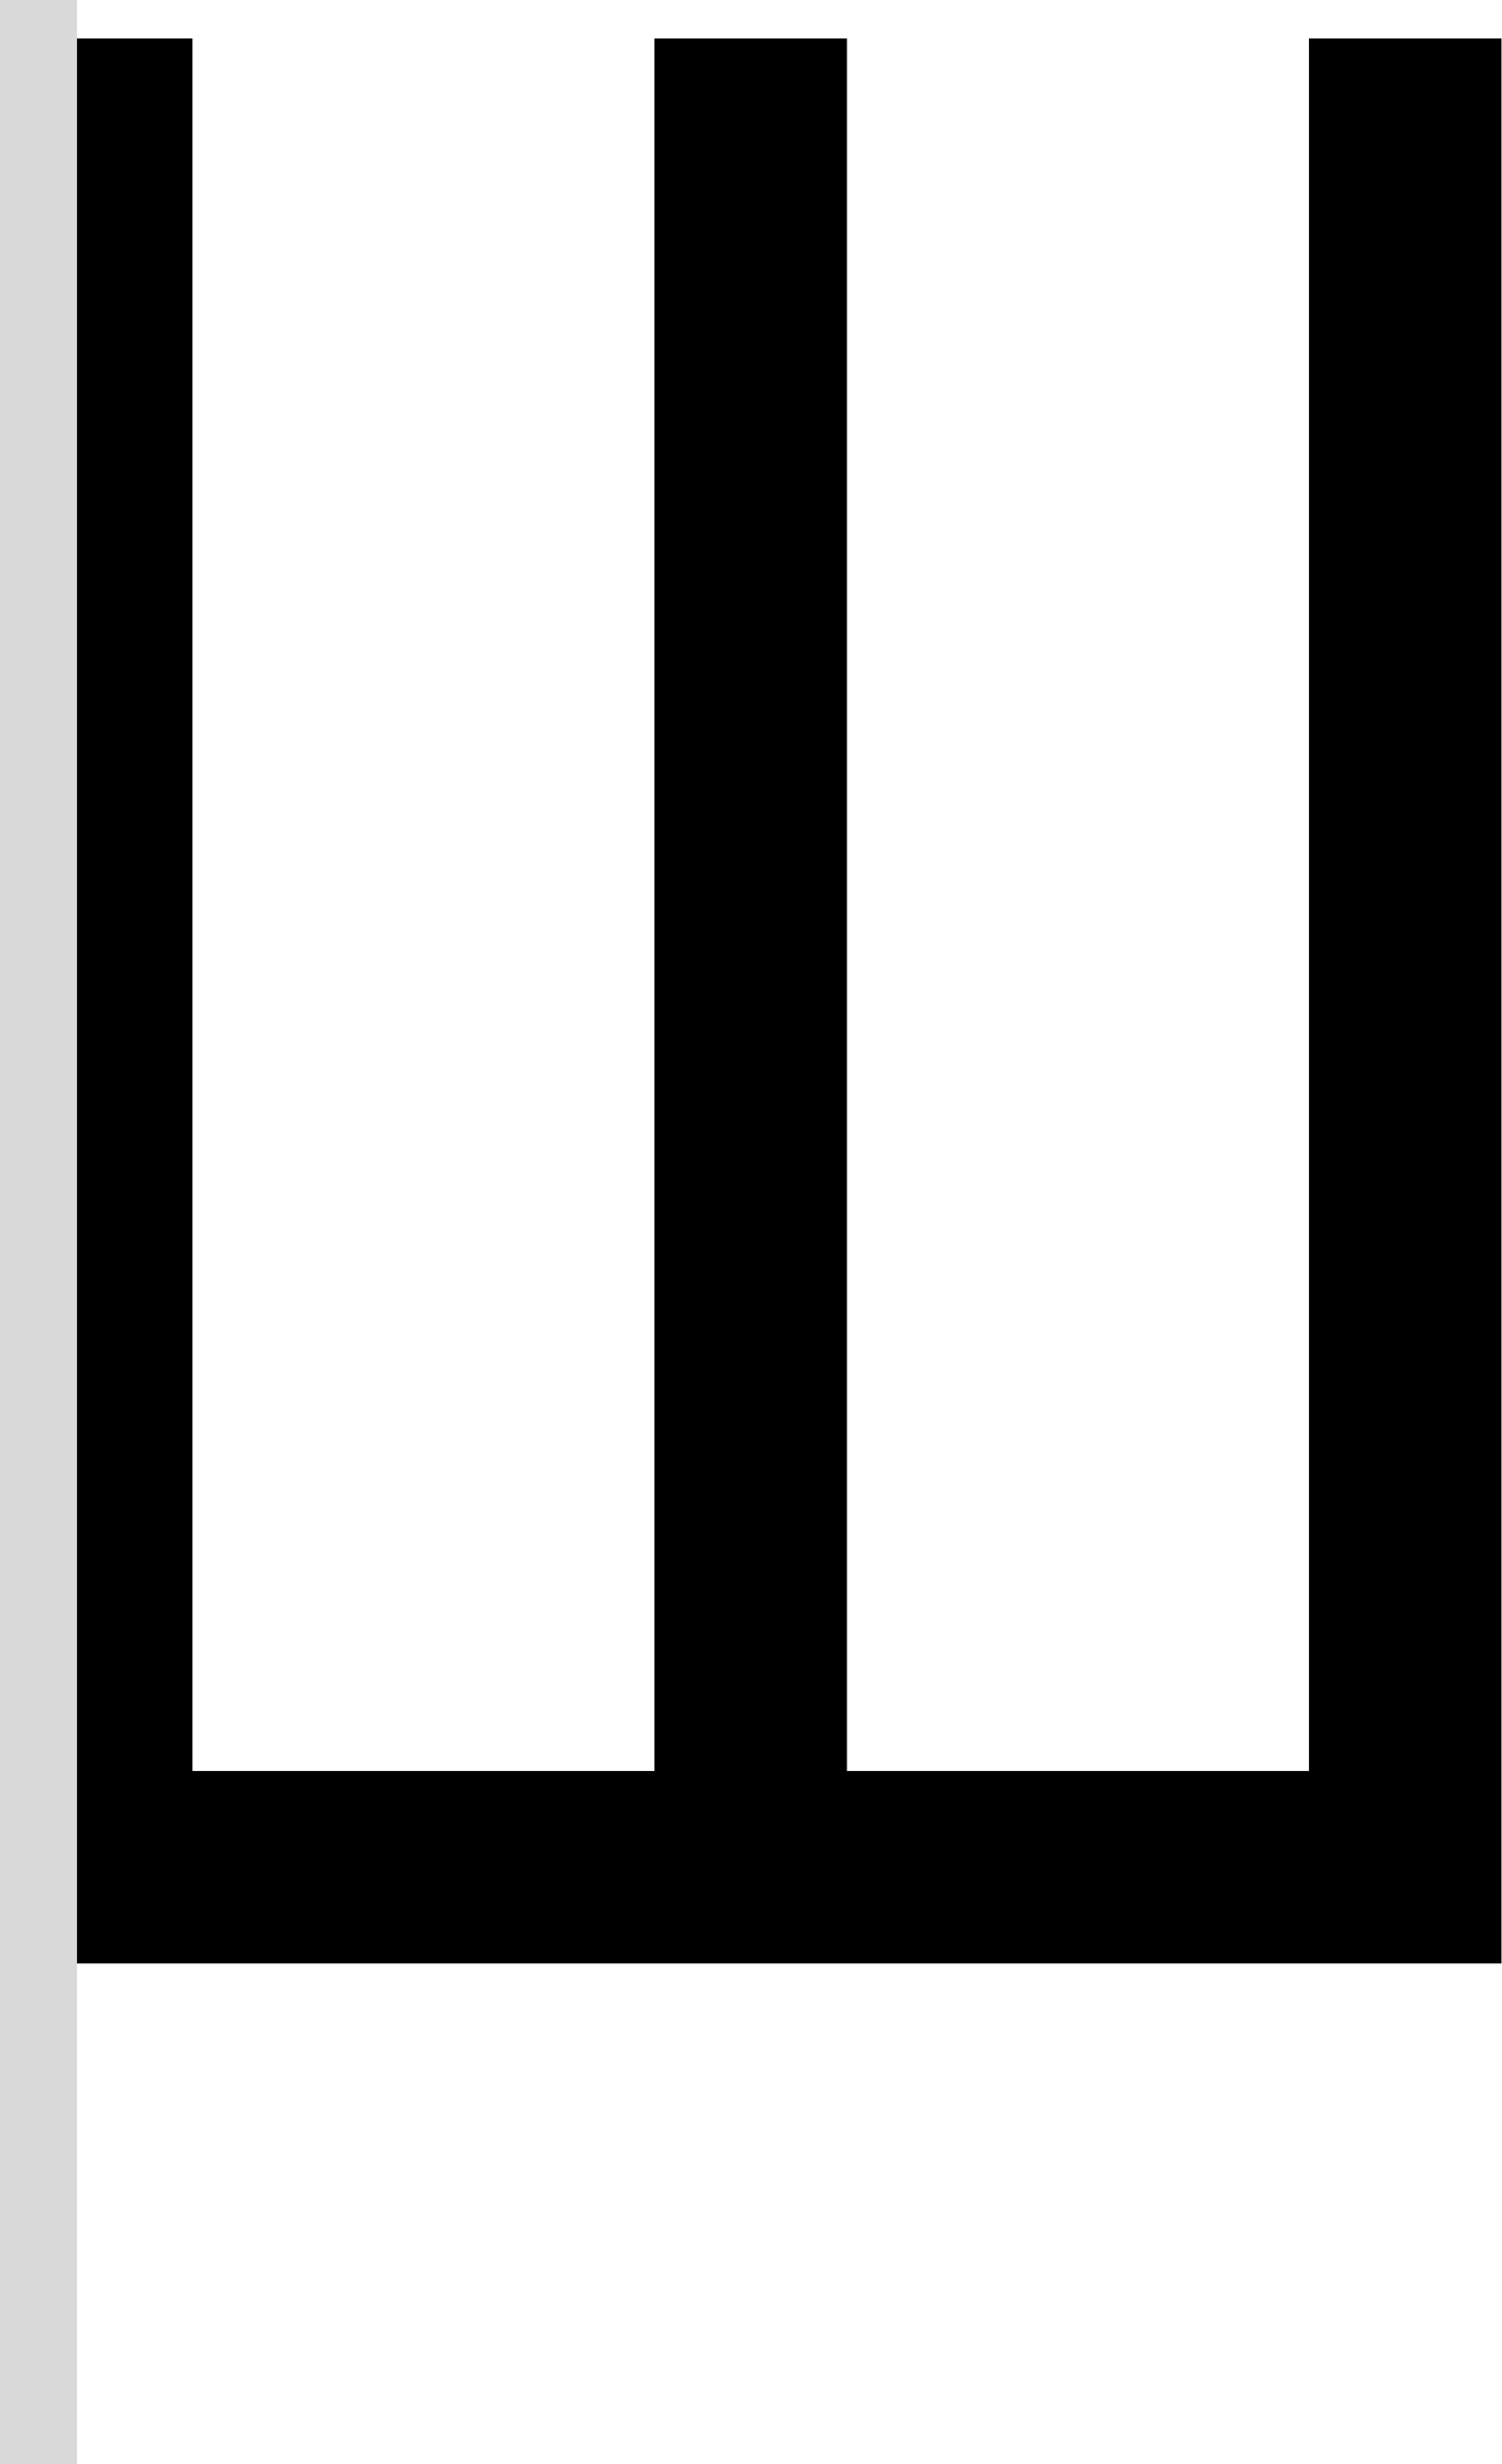
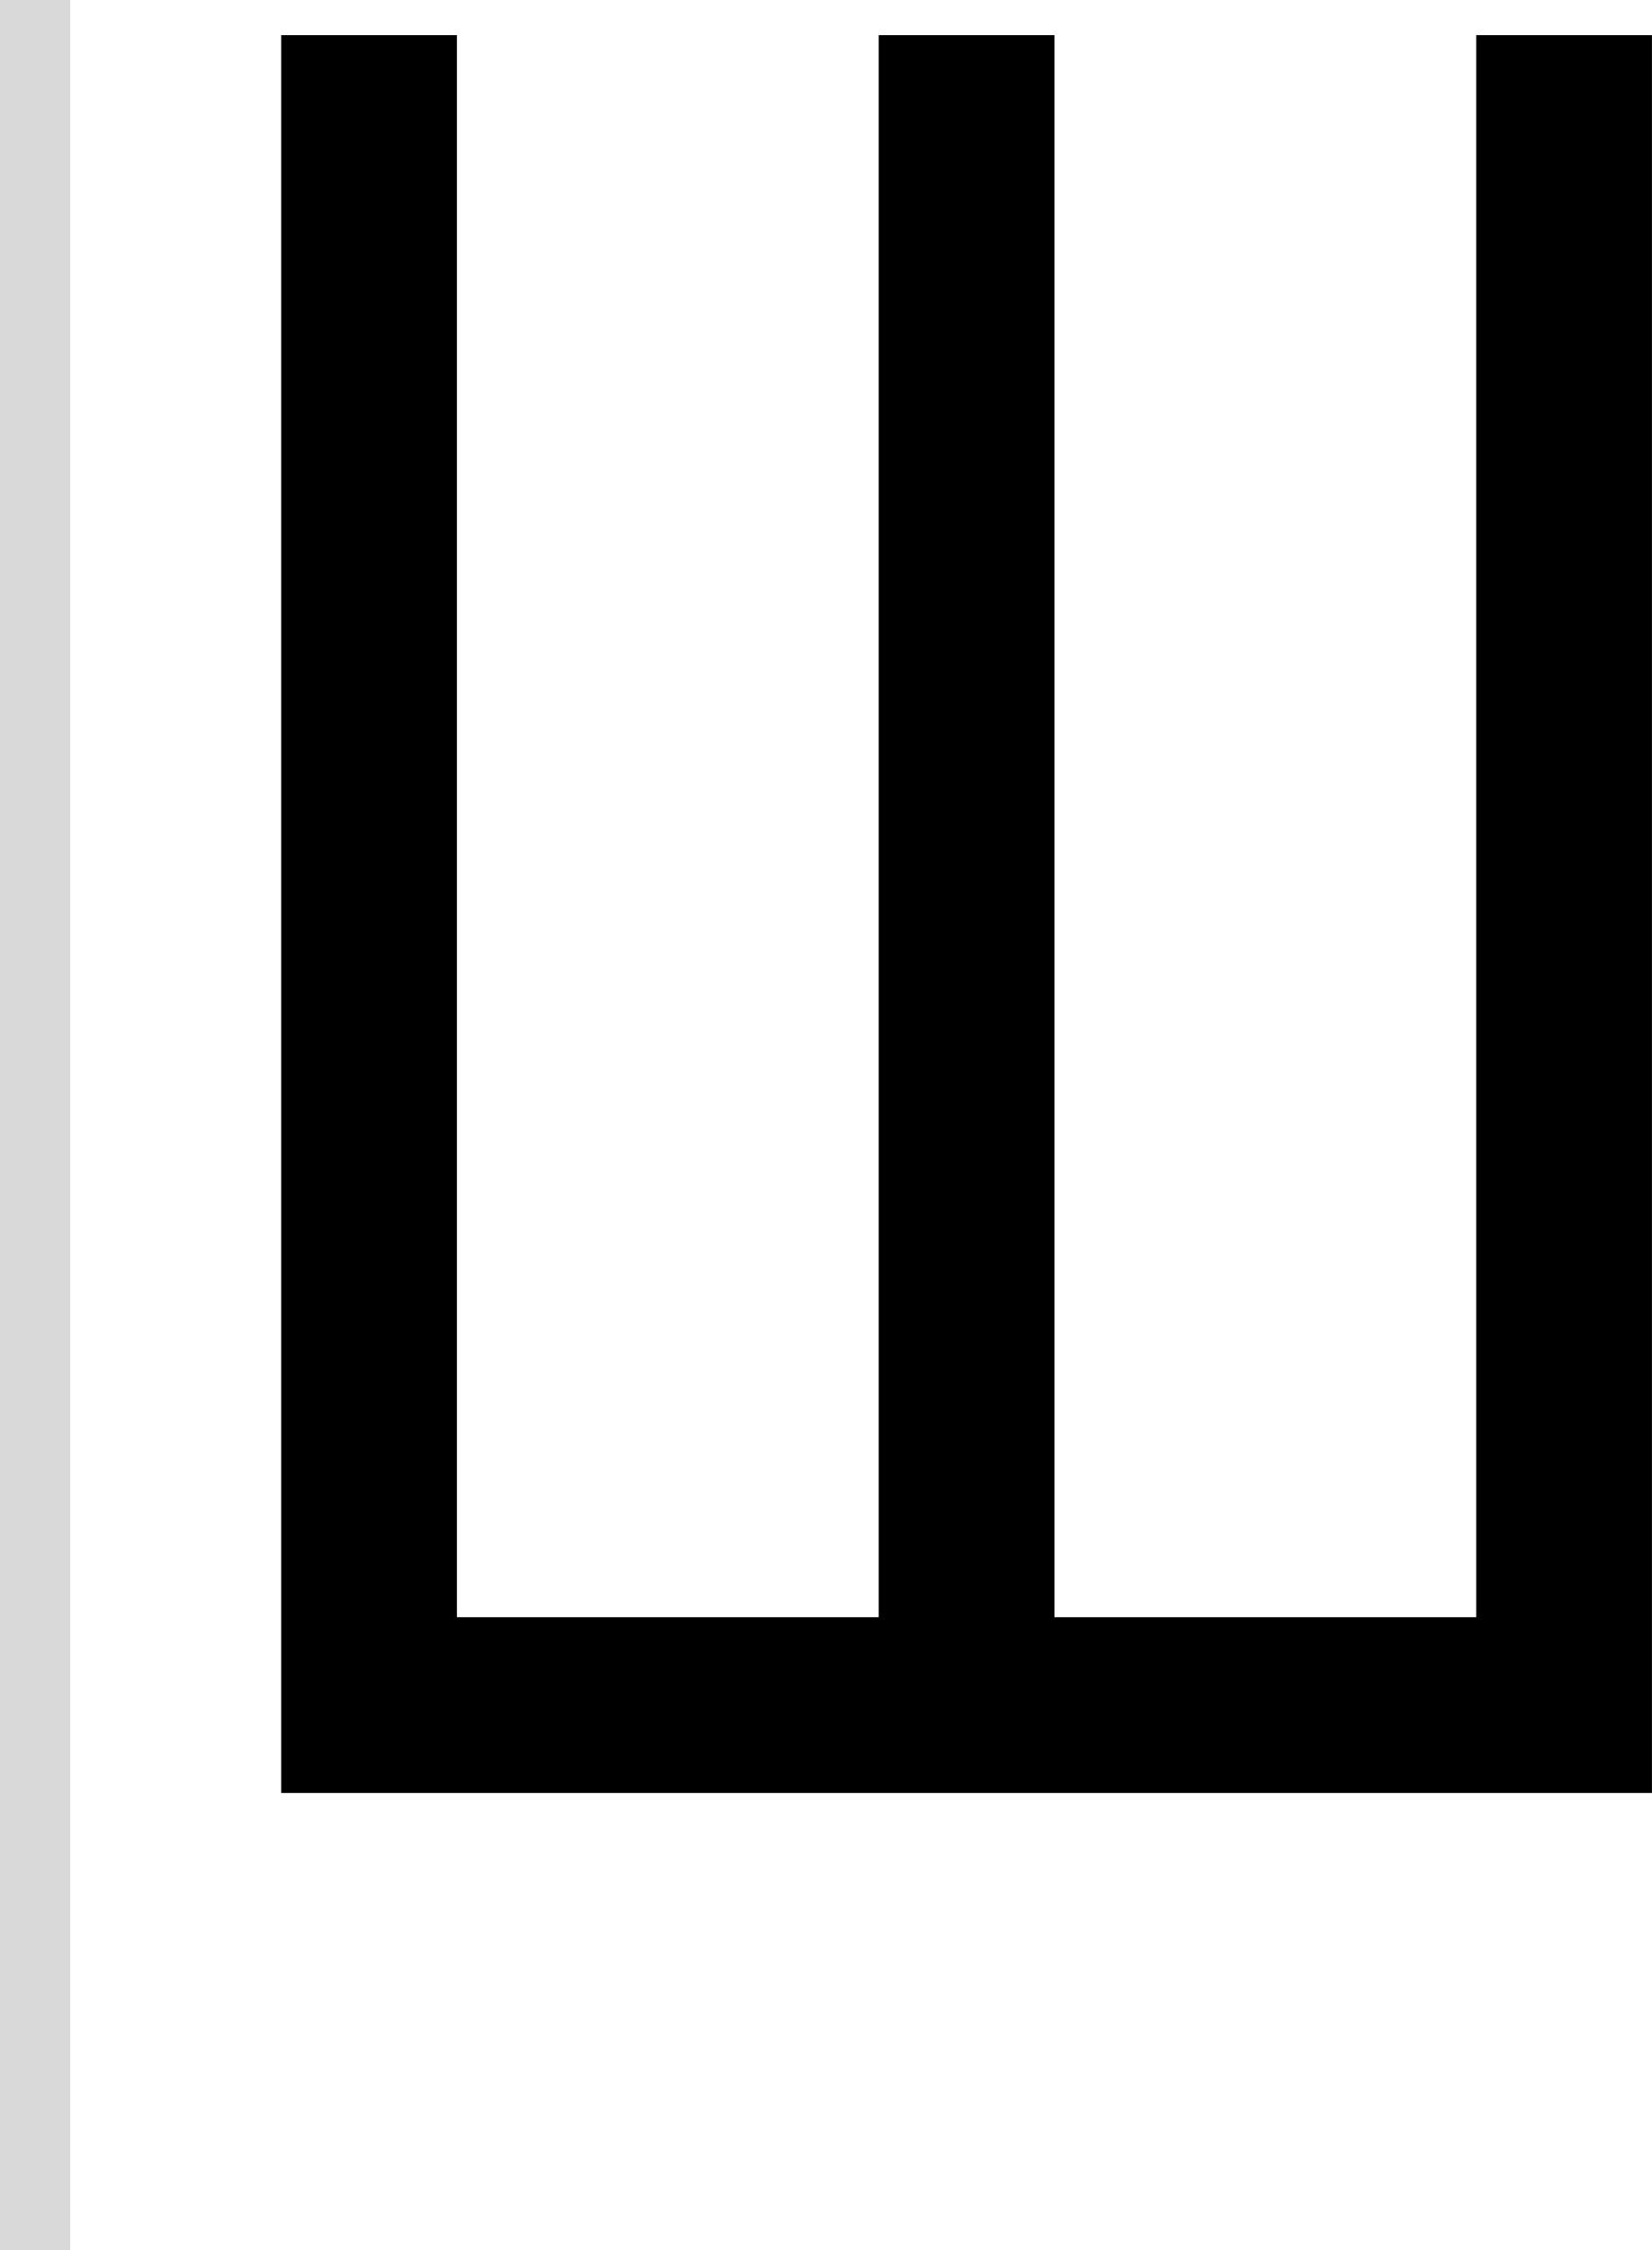
- <svg xmlns="http://www.w3.org/2000/svg" width="39" height="64" viewBox="0 0 39 64" fill="none">
-   <path d="M5 1H0V51H39V1H34V46H22V1H17V46H5V1Z" fill="black" />
+ <svg xmlns="http://www.w3.org/2000/svg" width="47" height="64" viewBox="0 0 47 64" fill="none">
+   <path d="M13 1H8V51H47V1H42V46H30V1H25V46H13V1Z" fill="black" />
  <rect width="2" height="64" fill="#D9D9D9" />
</svg>
